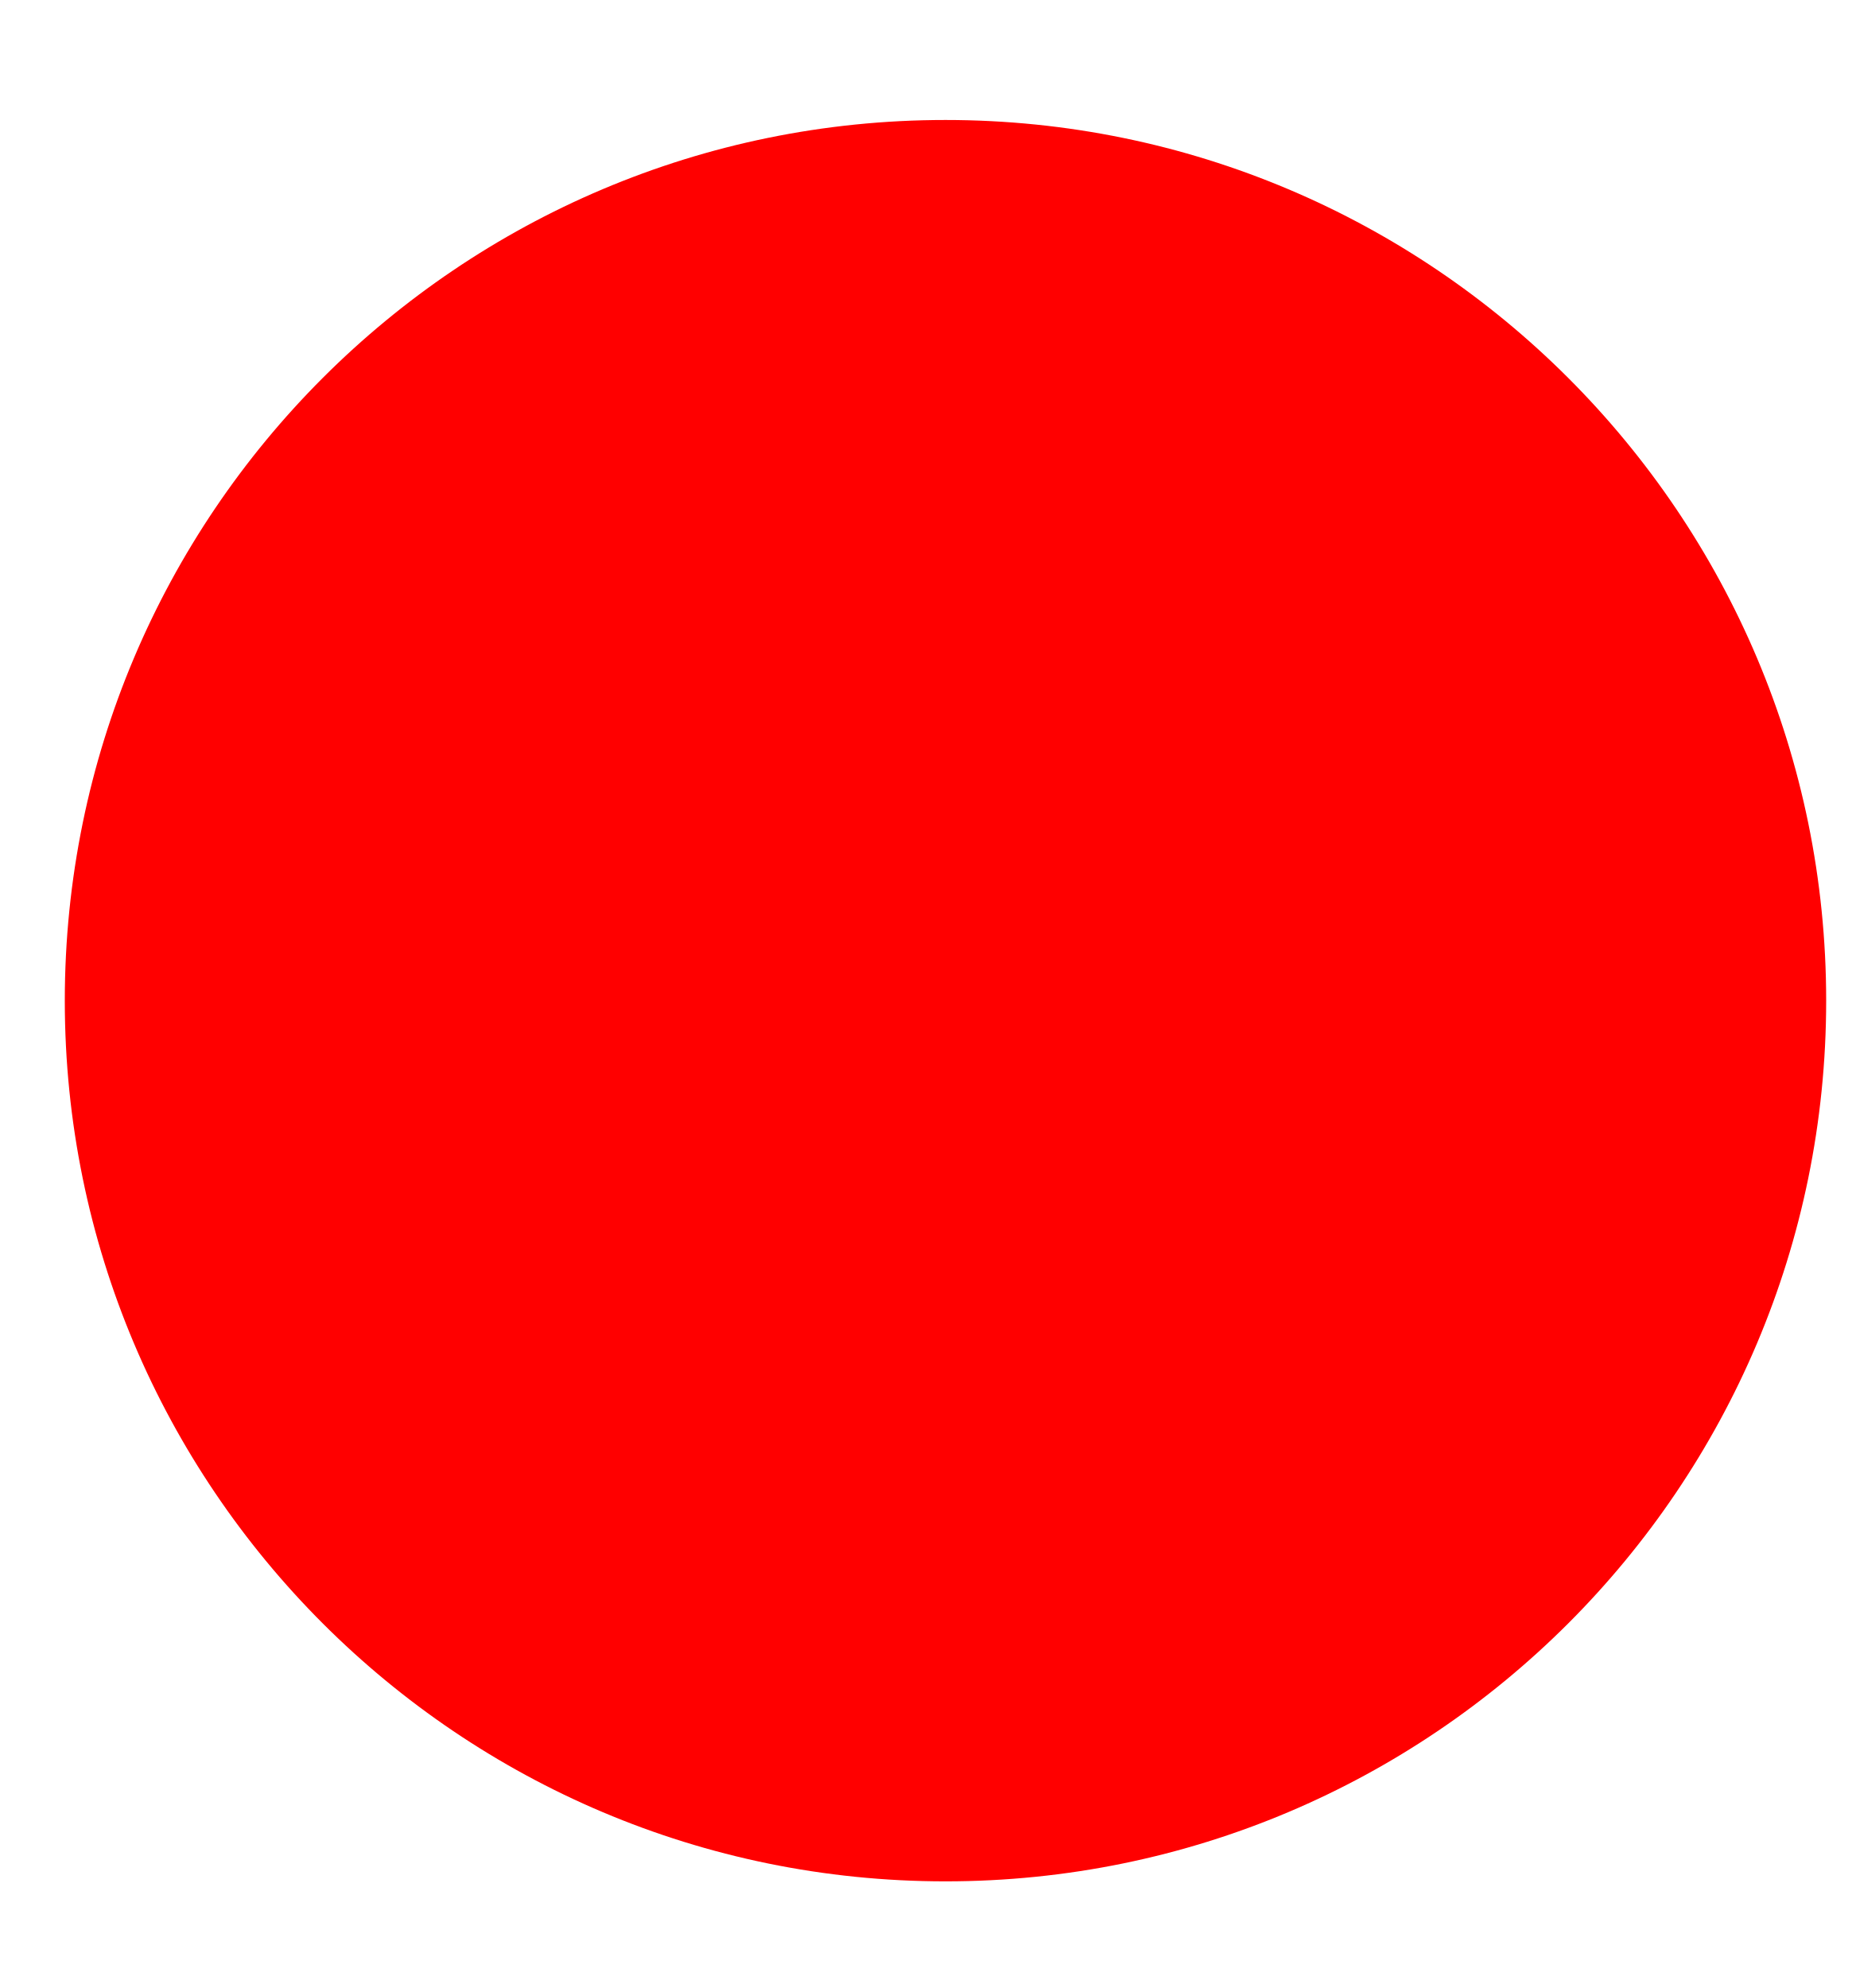
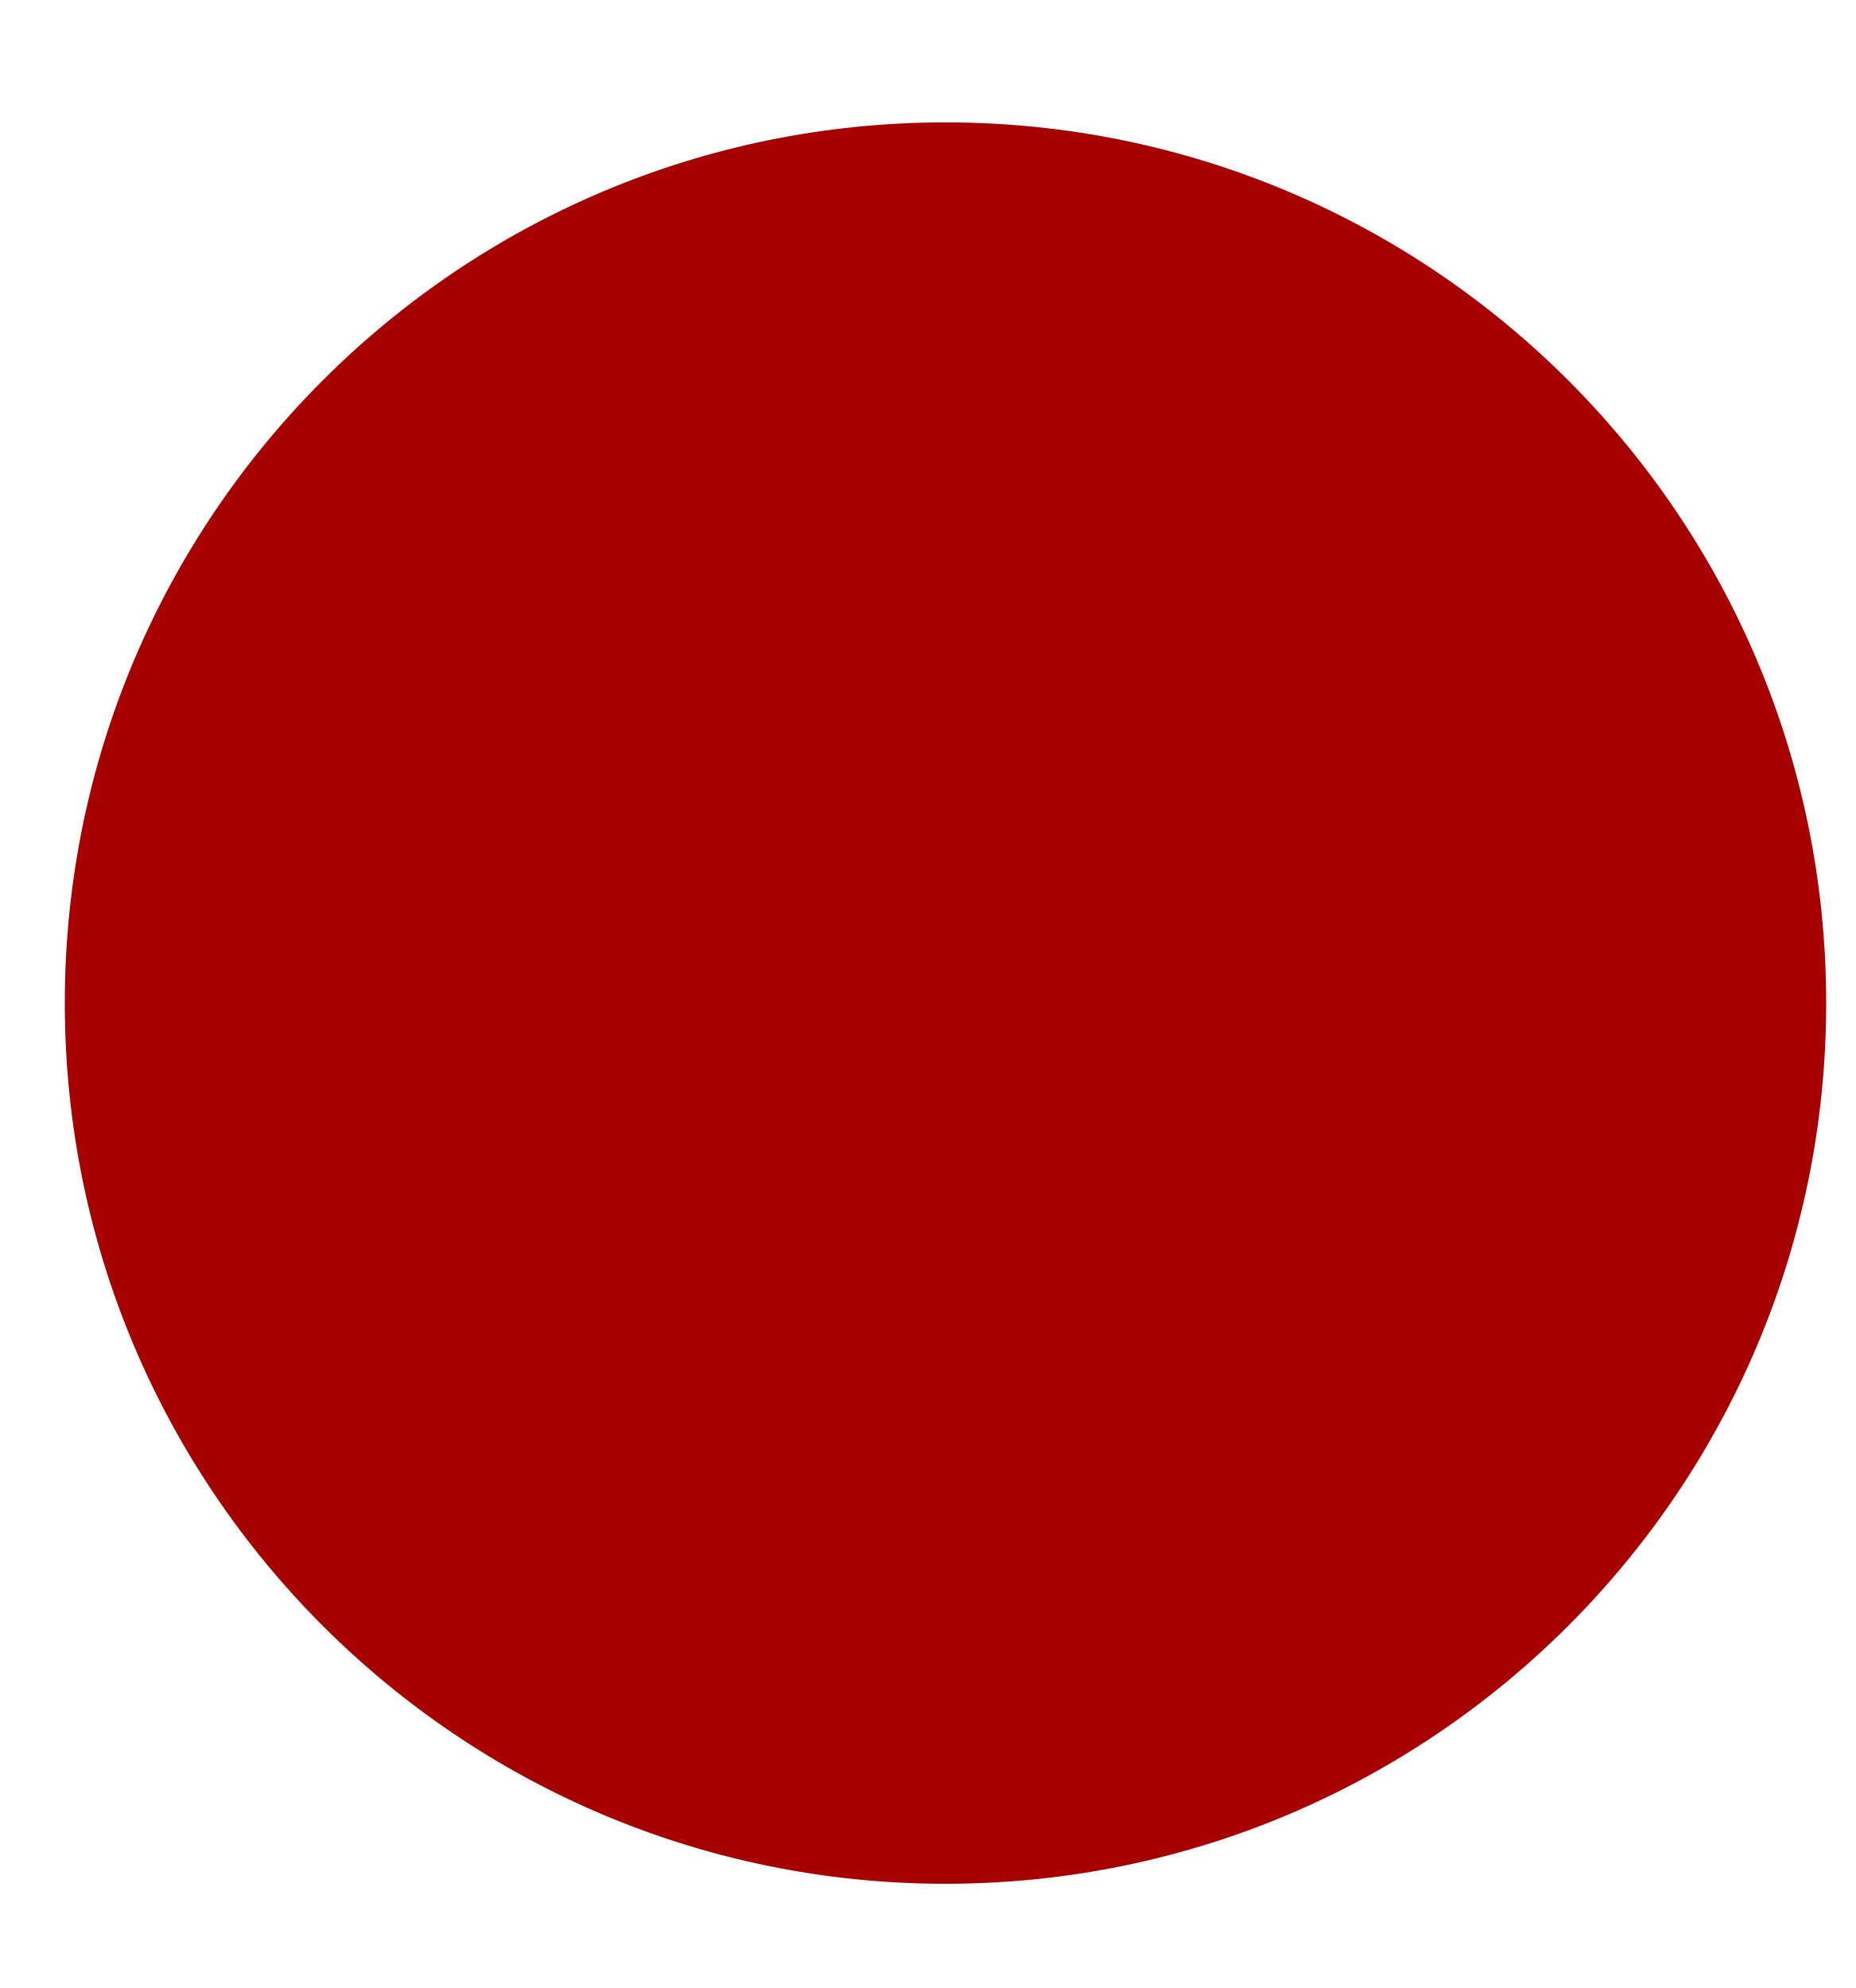
<svg xmlns="http://www.w3.org/2000/svg" width="14" height="15" viewBox="0 0 14 15" fill="none">
-   <circle cx="7.134" cy="7.551" r="6.645" transform="rotate(90 7.13431 7.55063)" fill="#FF0000" />
+   <circle cx="7.134" cy="7.568" r="6.645" transform="rotate(-90 7.13425 7.56827)" fill="#A60000" />
</svg>
